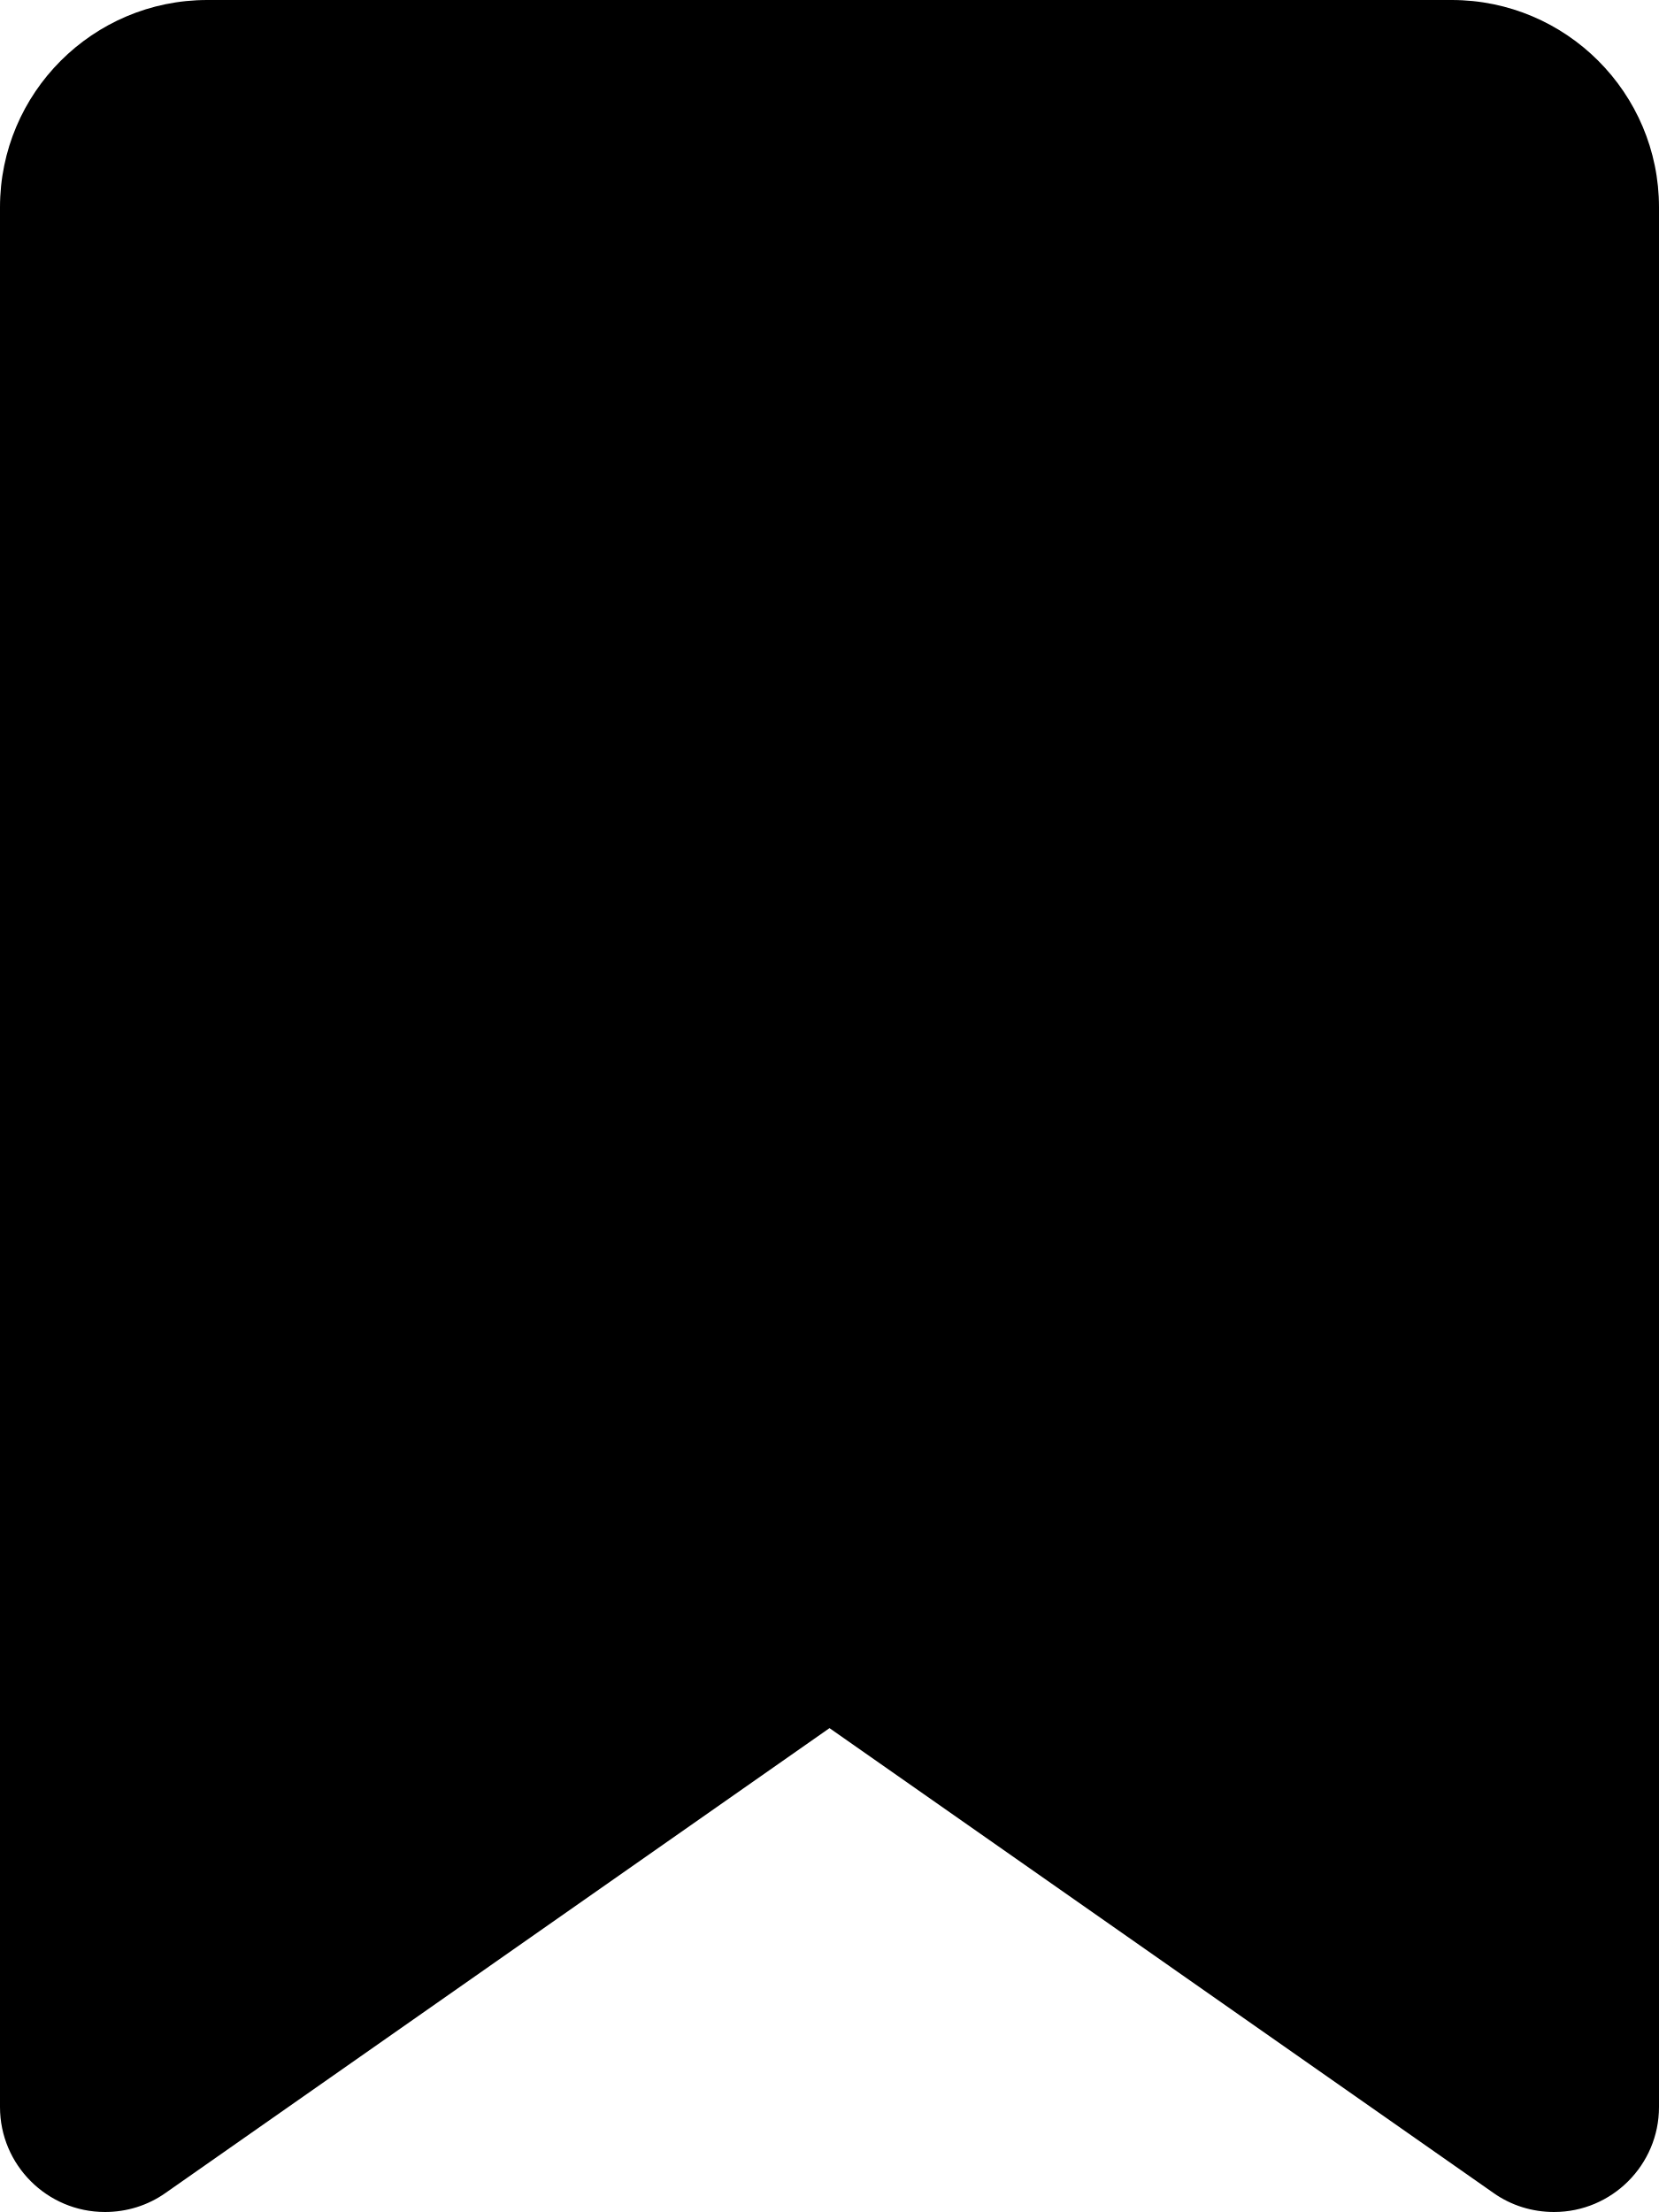
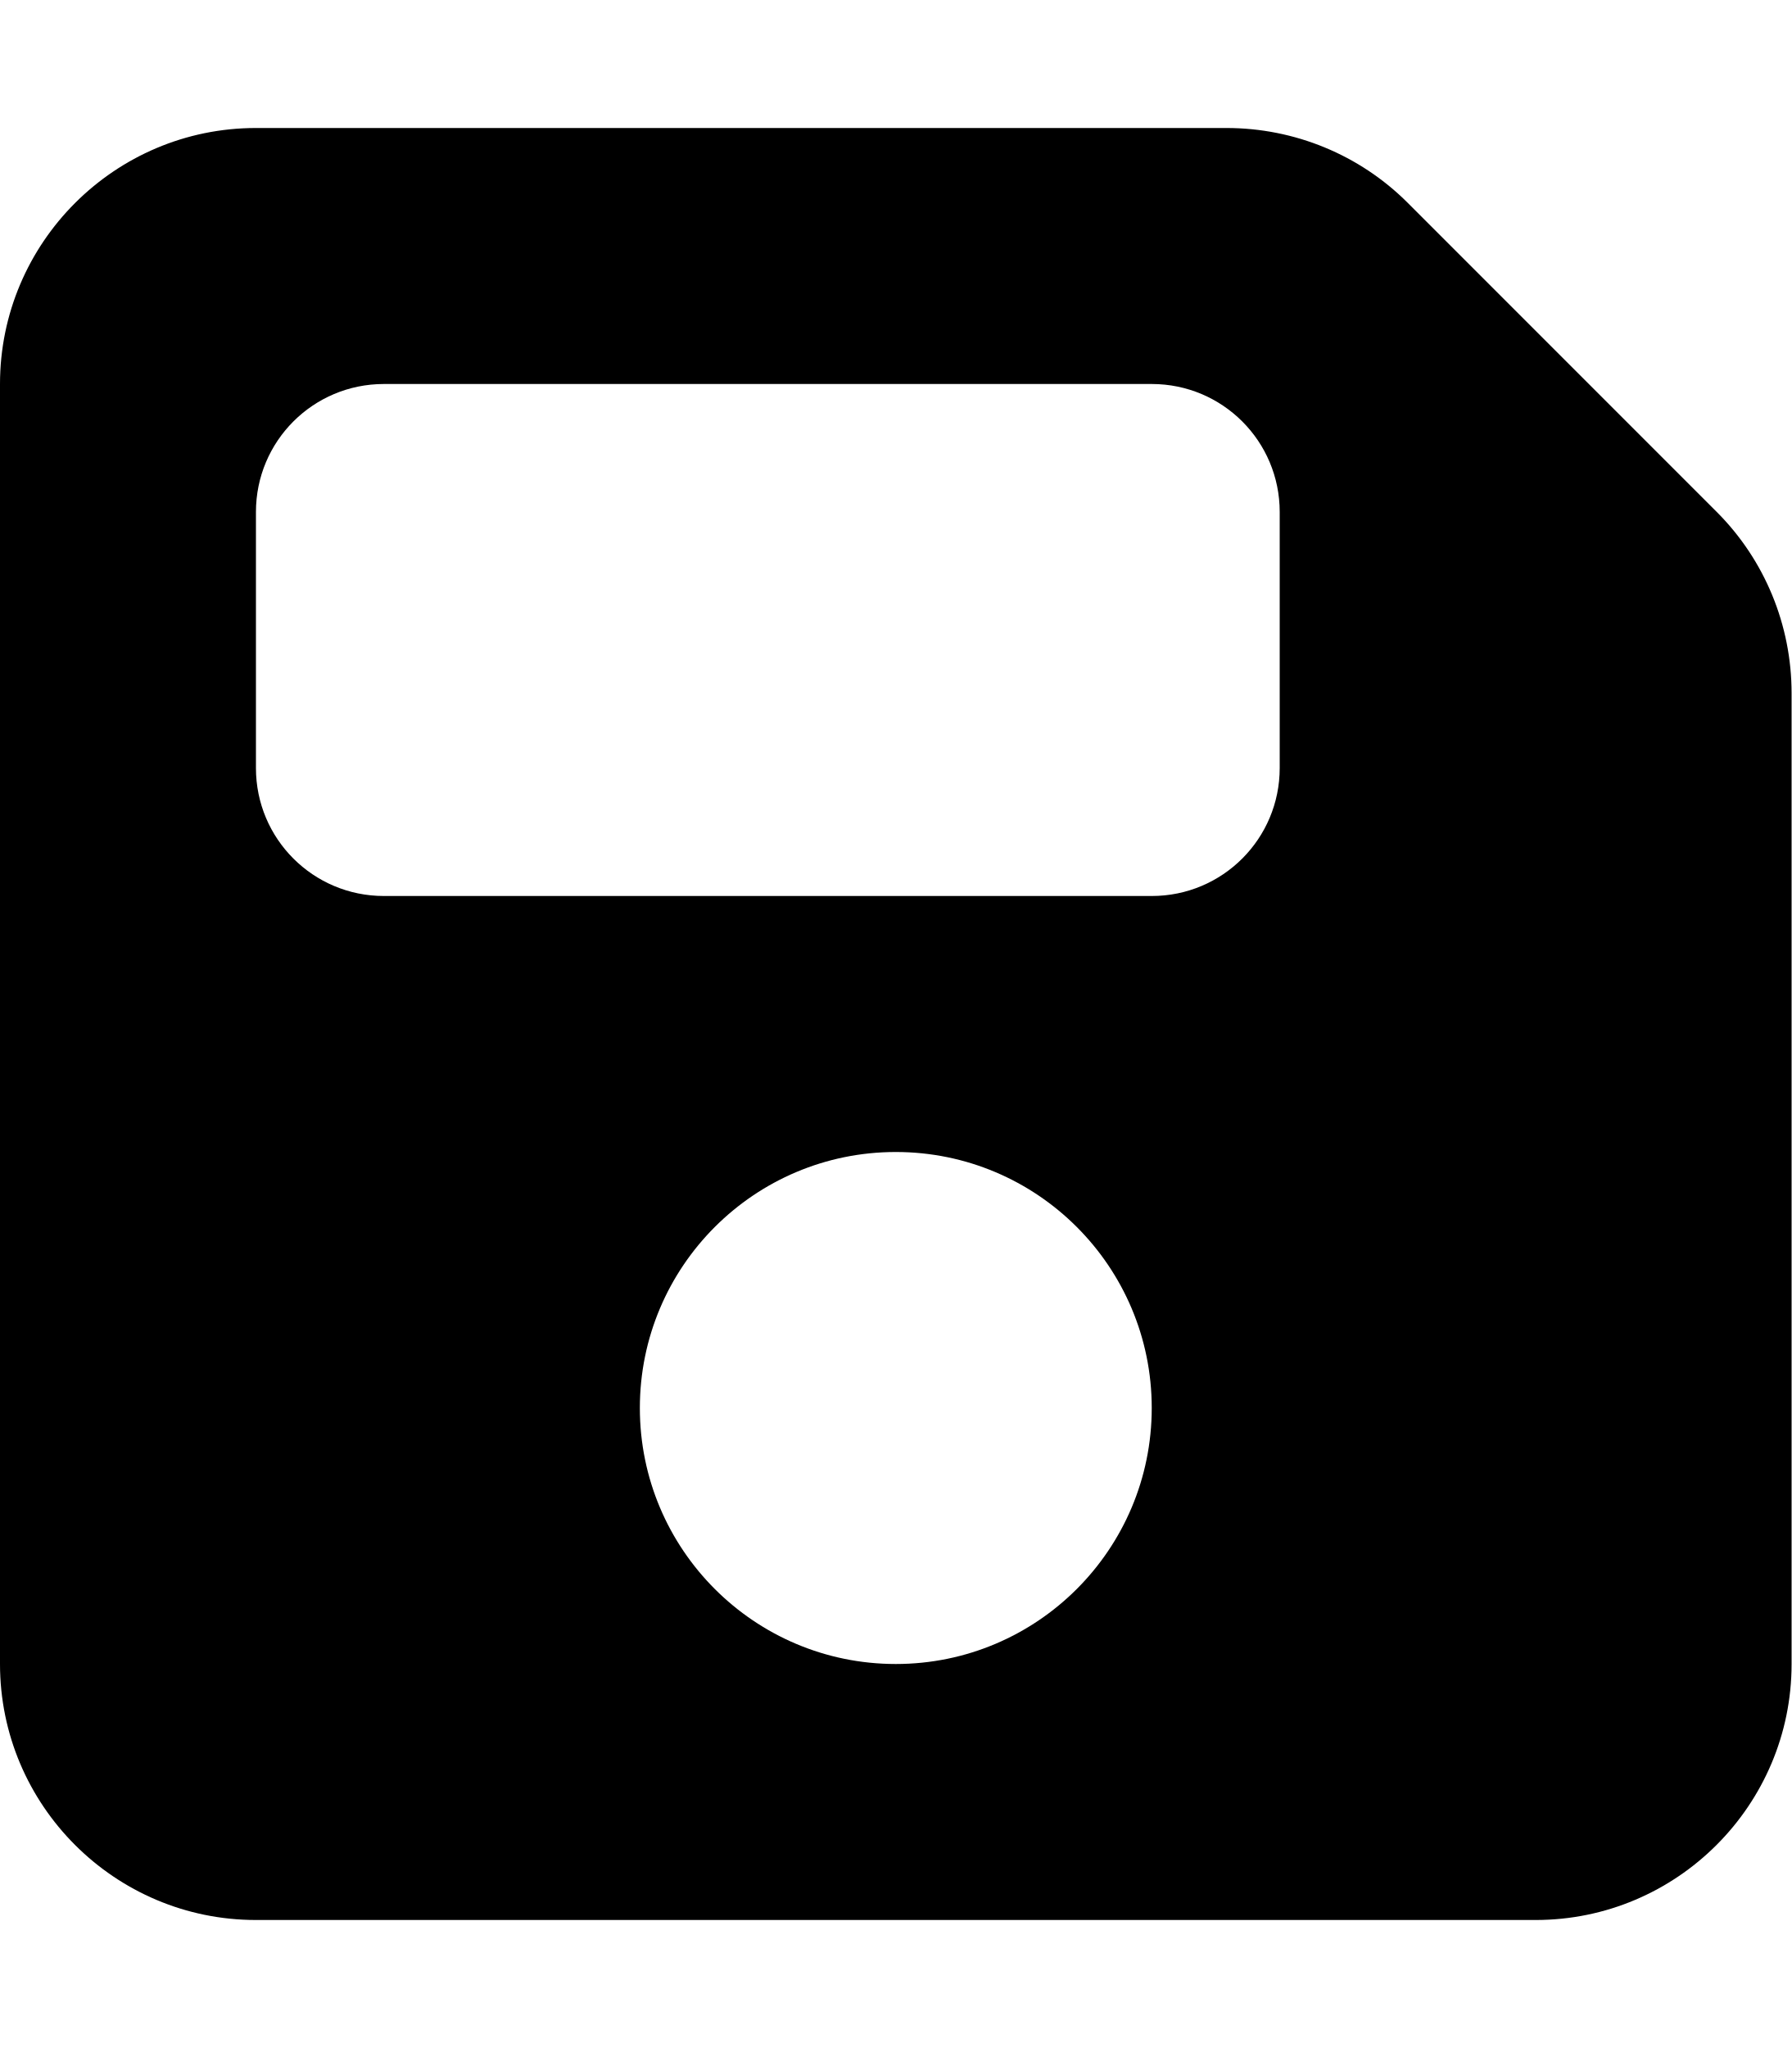
- <svg xmlns="http://www.w3.org/2000/svg" viewBox="0 0 384 512">
-   <path d="M0 48V487.7C0 501.1 10.9 512 24.3 512c5 0 9.9-1.5 14-4.4L192 400 345.7 507.6c4.1 2.9 9 4.4 14 4.4c13.4 0 24.3-10.9 24.3-24.3V48c0-26.5-21.5-48-48-48H48C21.5 0 0 21.5 0 48z" />
+ <svg xmlns="http://www.w3.org/2000/svg" viewBox="0 0 448 512">
+   <path d="M64 32C28.7 32 0 60.7 0 96V416c0 35.3 28.7 64 64 64H384c35.3 0 64-28.7 64-64V173.3c0-17-6.7-33.3-18.7-45.3L352 50.7C340 38.7 323.7 32 306.7 32H64zm0 96c0-17.7 14.3-32 32-32H288c17.7 0 32 14.3 32 32v64c0 17.7-14.3 32-32 32H96c-17.7 0-32-14.3-32-32V128zM224 288a64 64 0 1 1 0 128 64 64 0 1 1 0-128z" />
</svg>
